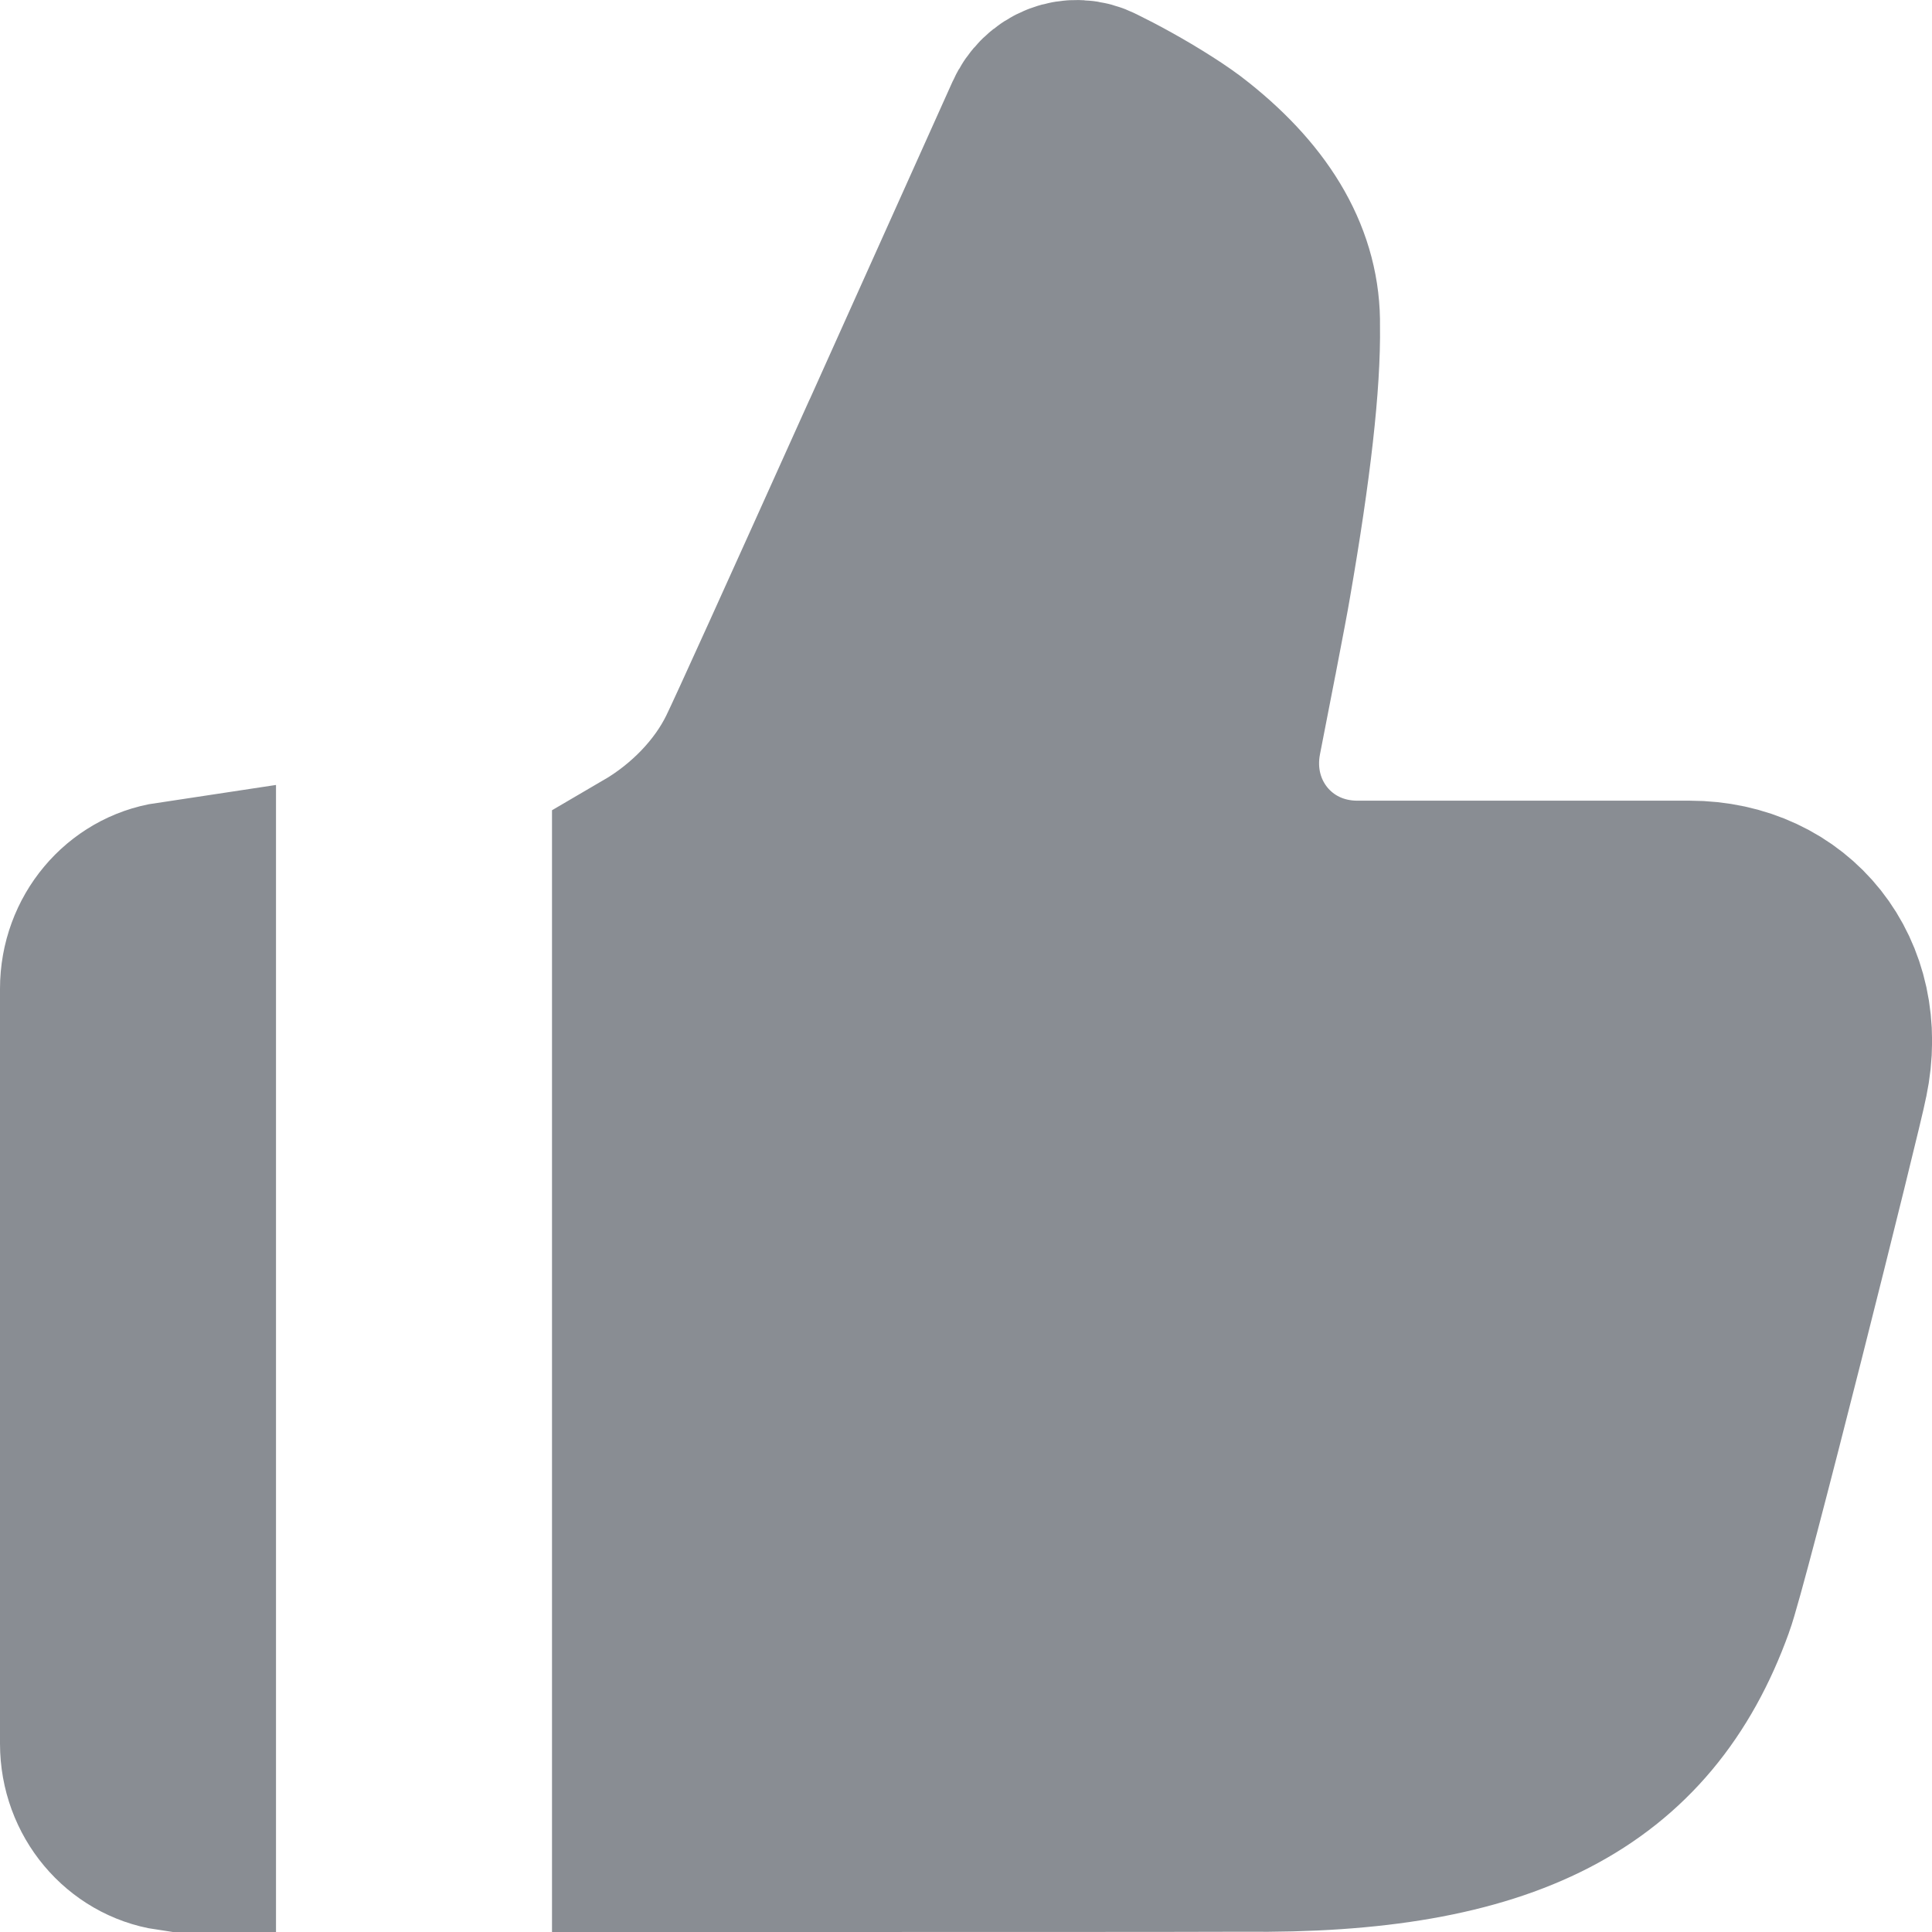
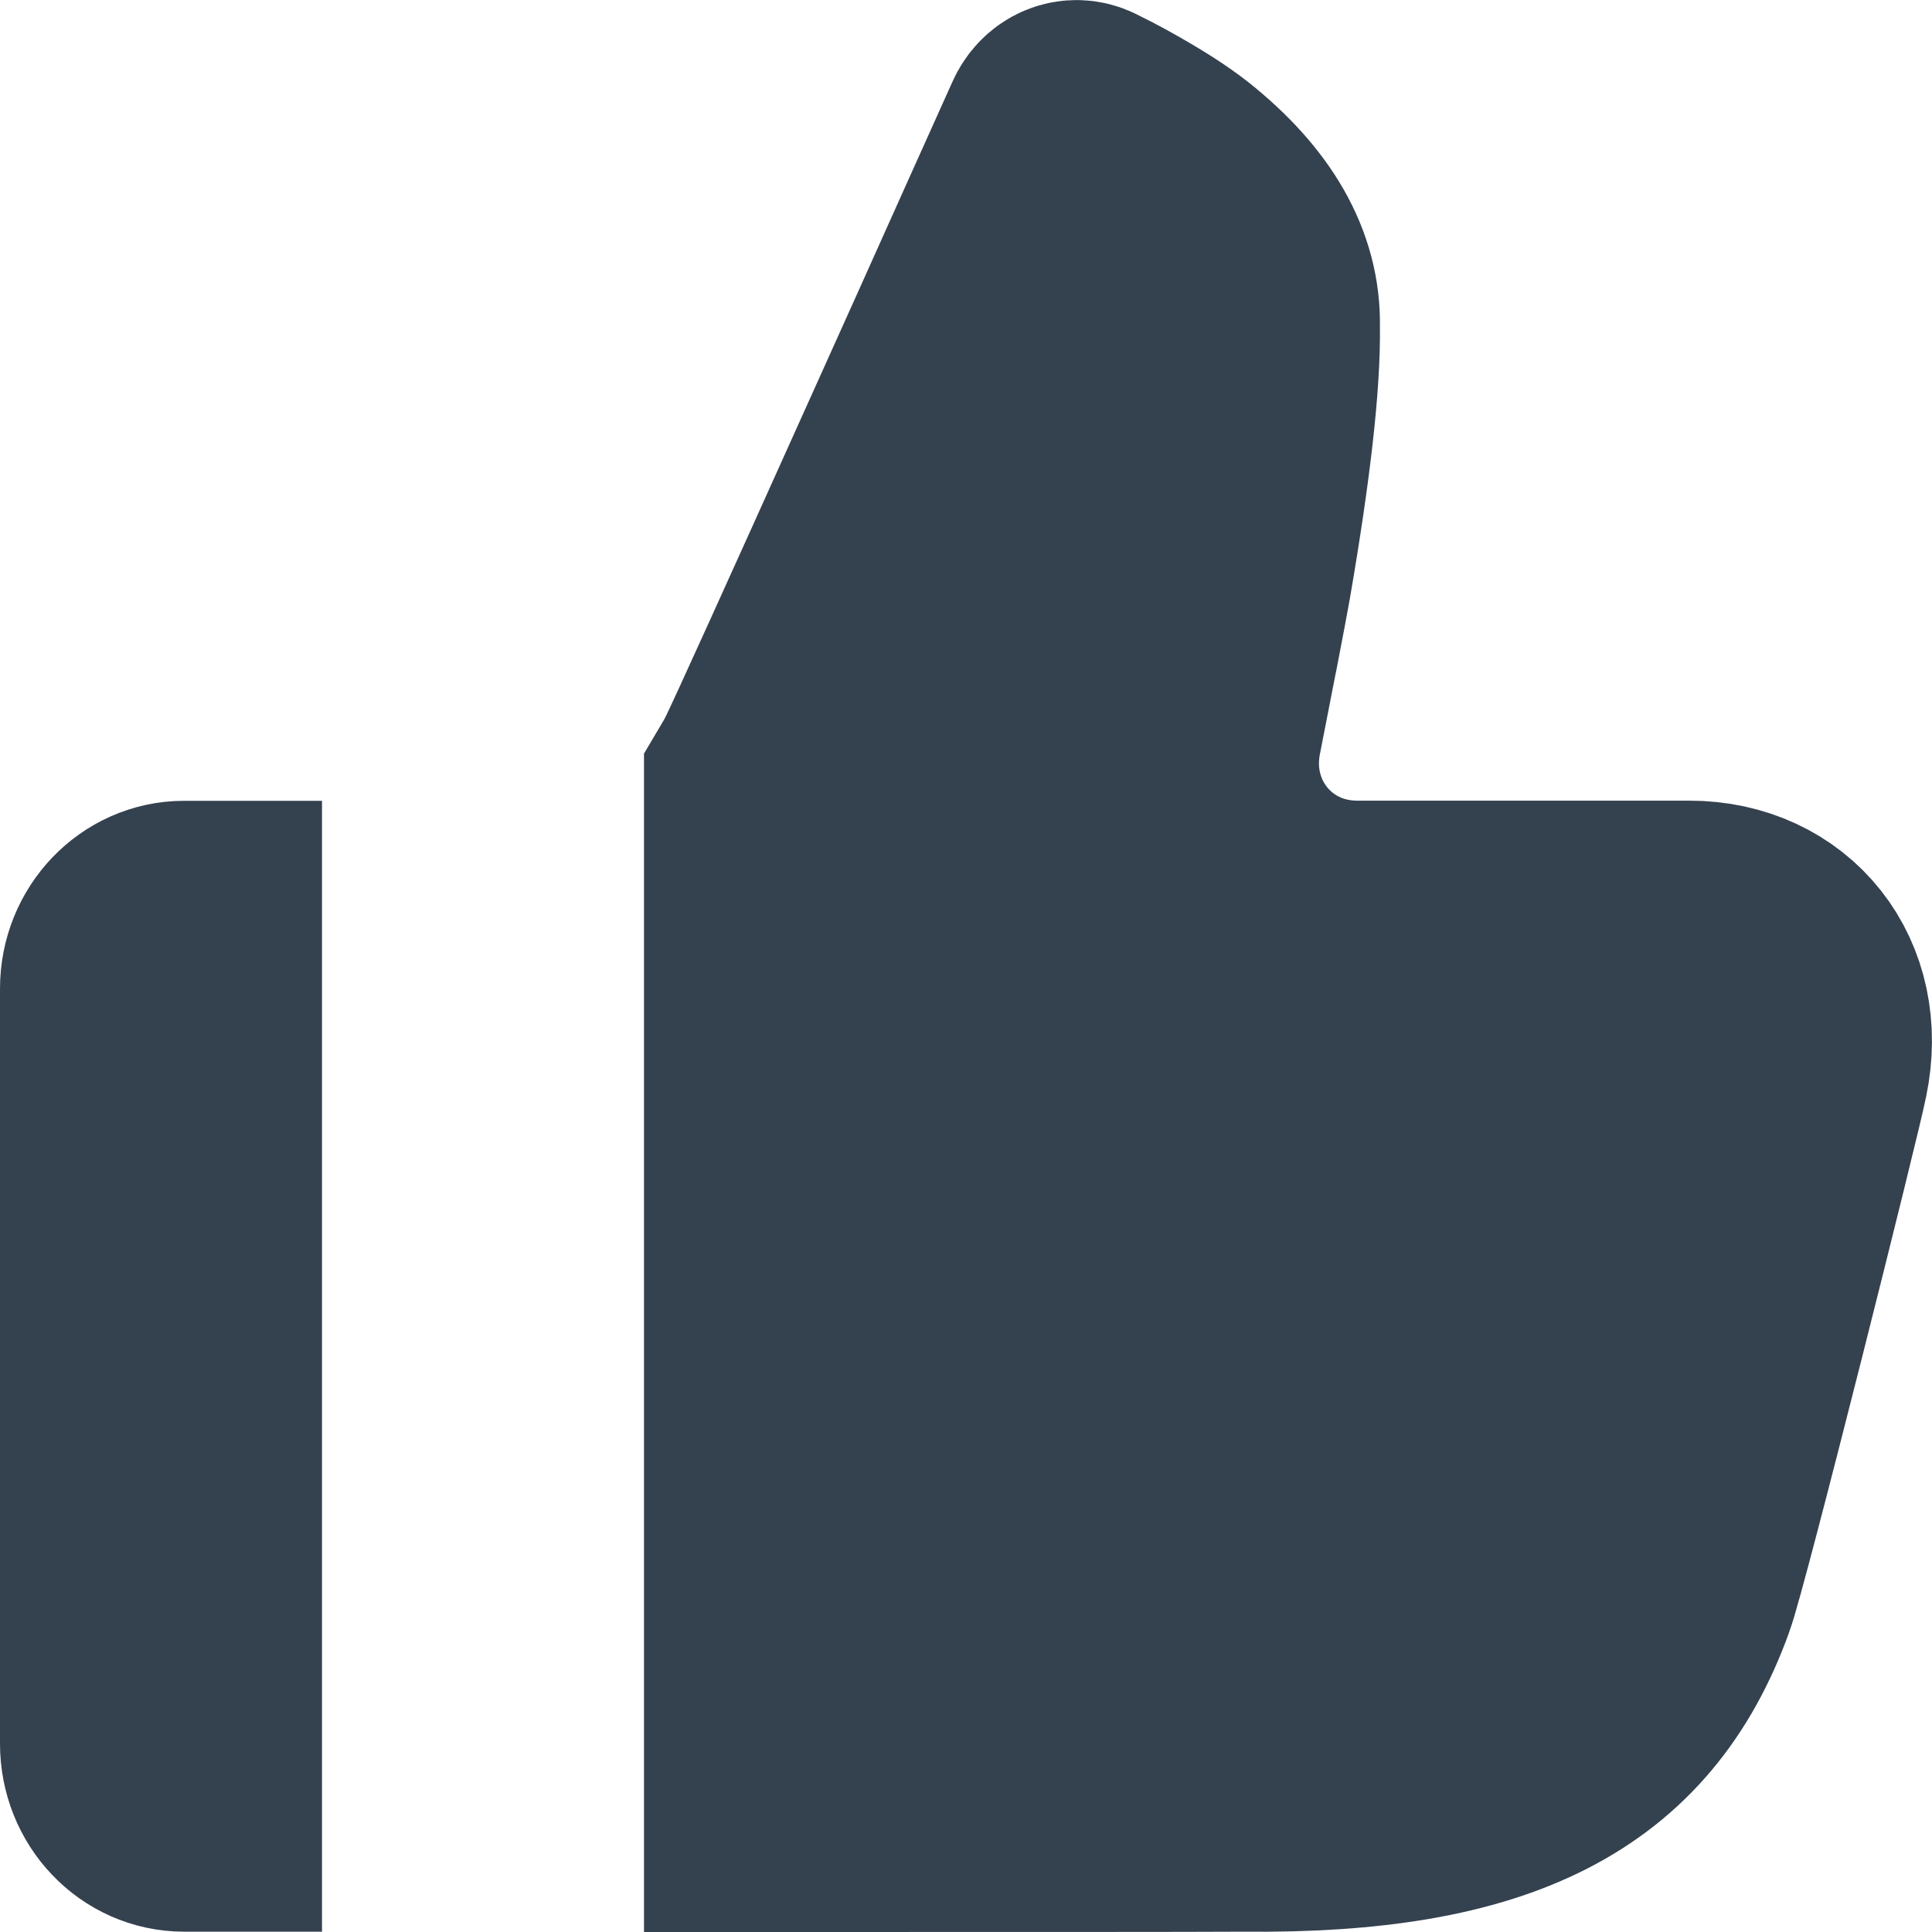
- <svg xmlns="http://www.w3.org/2000/svg" width="14px" height="14px" viewBox="0 0 14 14" version="1.1">
+ <svg xmlns="http://www.w3.org/2000/svg" width="12px" height="12px" viewBox="0 0 12 12" version="1.1">
  <defs />
-   <g id="Mobile-density-udpates" stroke="none" stroke-width="1" fill="none" fill-rule="evenodd">
-     <g id="Like-button-states" transform="translate(-196, -110)" fill="#898D93" stroke="#898D93" stroke-width="1.5">
-       <g id="Group-3" transform="translate(78, 107)">
-         <g id="Group" transform="translate(118, 3)">
-           <path d="M1.25,6.559 C0.97,6.601 0.75,6.854 0.75,7.165 L0.75,12.635 C0.75,12.947 0.97,13.199 1.25,13.242 L1.25,6.559 Z M4.75,6.302 L4.75,13.25 C7.012,13.25 8.578,13.25 9.012,13.248 C10.874,13.269 11.828,12.768 12.257,11.579 C12.354,11.323 13.184,8.007 13.224,7.795 C13.367,7.111 12.921,6.552 12.242,6.552 L9.836,6.552 C9.174,6.552 8.703,5.968 8.829,5.322 C8.857,5.18 8.899,4.965 8.941,4.747 C8.943,4.74 8.943,4.74 8.944,4.732 C8.994,4.473 9.03,4.284 9.043,4.205 C9.188,3.369 9.256,2.764 9.25,2.363 C9.257,1.942 9.039,1.549 8.582,1.185 C8.529,1.142 8.46,1.094 8.38,1.043 C8.208,0.933 8.03,0.837 7.903,0.775 C7.787,0.715 7.646,0.766 7.586,0.9 C7.521,1.044 7.521,1.044 7.262,1.621 C7.019,2.161 6.776,2.702 6.549,3.207 C6.546,3.213 6.546,3.213 6.543,3.219 C5.946,4.545 5.575,5.365 5.502,5.514 C5.346,5.833 5.072,6.114 4.75,6.302 Z" id="Default-Thumb" />
+   <g id="Commenting-updates" stroke="none" stroke-width="1" fill="none" fill-rule="evenodd">
+     <g id="Long-comments" transform="translate(-323, -467)" fill="#34414F" stroke="#34414F" stroke-width="1.5">
+       <g id="Group-10" transform="translate(192, 404)">
+         <g id="Group-17" transform="translate(47, 20)">
+           <g id="Group-7" transform="translate(84, 43)">
+             <path d="M1.25,5.724 L1.143,5.724 C0.93,5.724 0.75,5.907 0.75,6.141 L0.75,10.83 C0.75,11.065 0.929,11.248 1.143,11.248 C1.185,11.248 1.216,11.248 1.25,11.248 L1.25,5.724 Z M4.75,4.887 L4.75,11.25 C6.329,11.25 7.399,11.25 7.725,11.248 C9.28,11.265 10.055,10.859 10.406,9.887 C10.486,9.674 11.196,6.838 11.229,6.66 C11.338,6.139 11.006,5.723 10.492,5.723 L8.43,5.723 C7.795,5.723 7.341,5.16 7.462,4.541 C7.486,4.419 7.522,4.235 7.558,4.049 C7.56,4.042 7.56,4.042 7.561,4.036 C7.604,3.815 7.634,3.653 7.646,3.586 C7.768,2.875 7.826,2.363 7.821,2.024 C7.827,1.699 7.656,1.392 7.289,1.099 C7.246,1.065 7.19,1.026 7.125,0.984 C6.981,0.893 6.832,0.812 6.725,0.76 C6.68,0.737 6.626,0.756 6.6,0.815 C6.544,0.939 6.544,0.939 6.322,1.433 C6.114,1.897 5.906,2.36 5.711,2.792 C5.709,2.798 5.709,2.798 5.706,2.803 C5.193,3.943 4.875,4.644 4.812,4.773 C4.793,4.812 4.772,4.85 4.75,4.887 Z" id="Default-Thumb" />
+           </g>
        </g>
      </g>
    </g>
  </g>
</svg>
